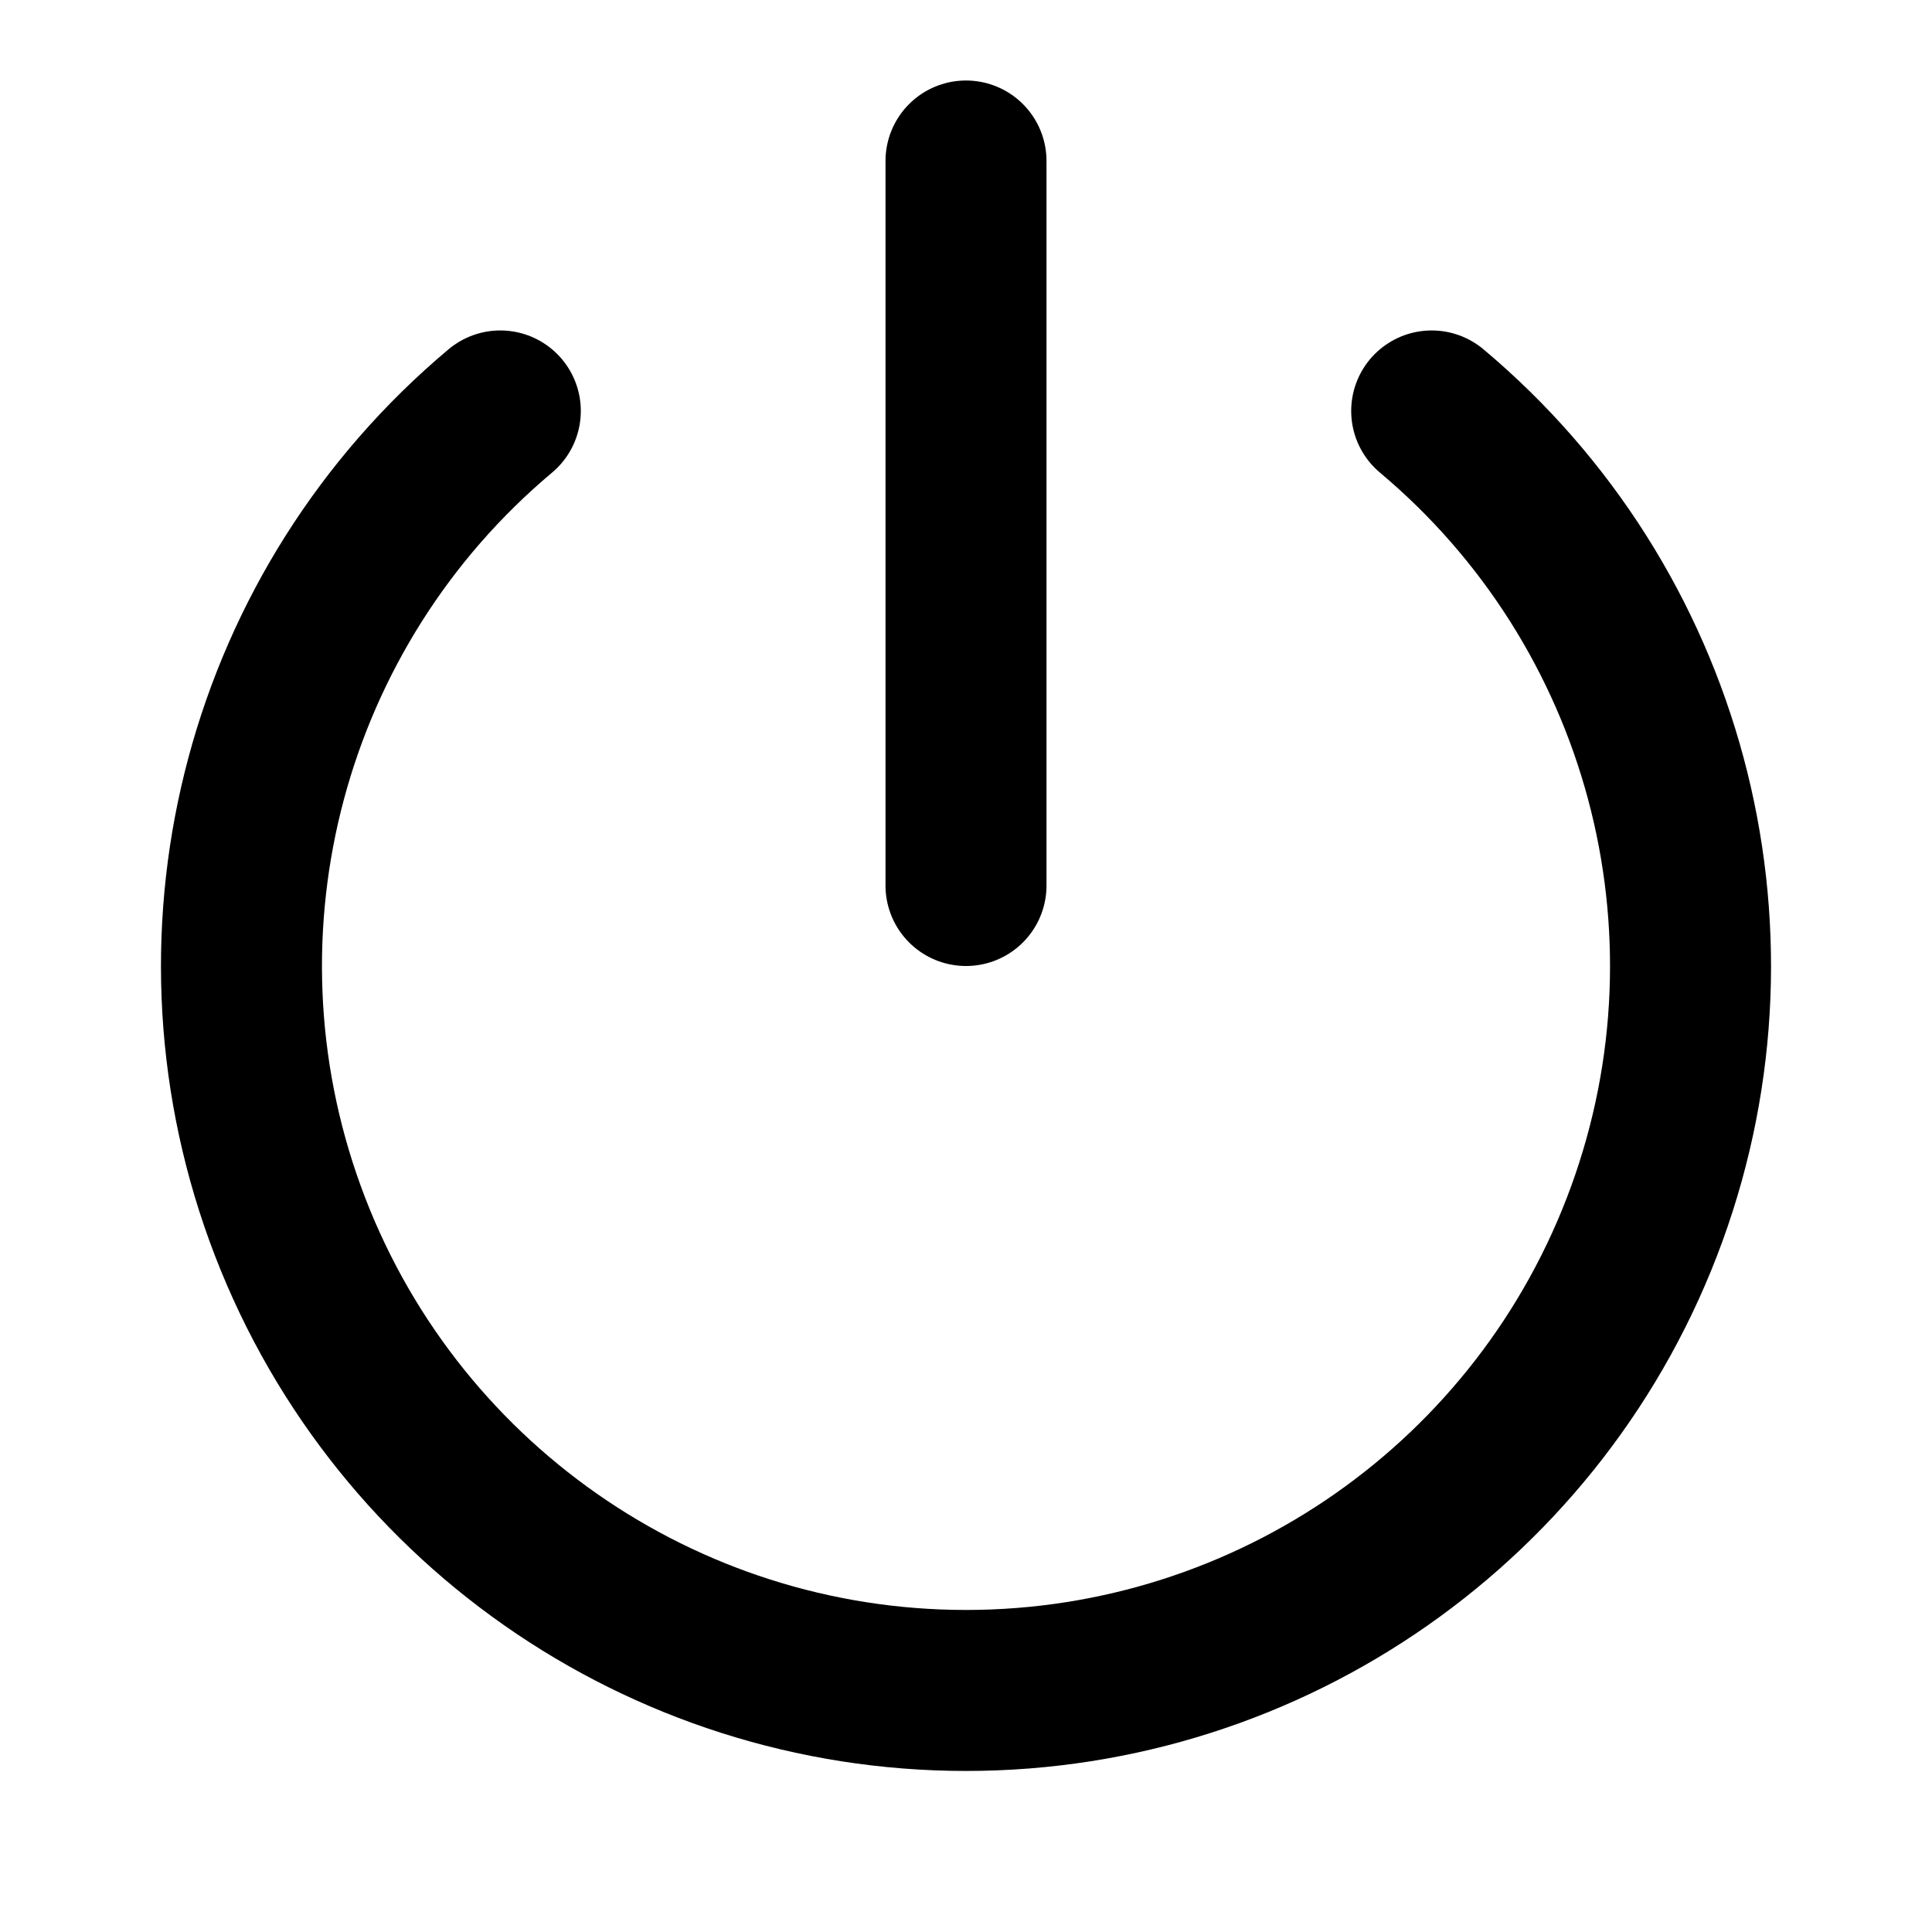
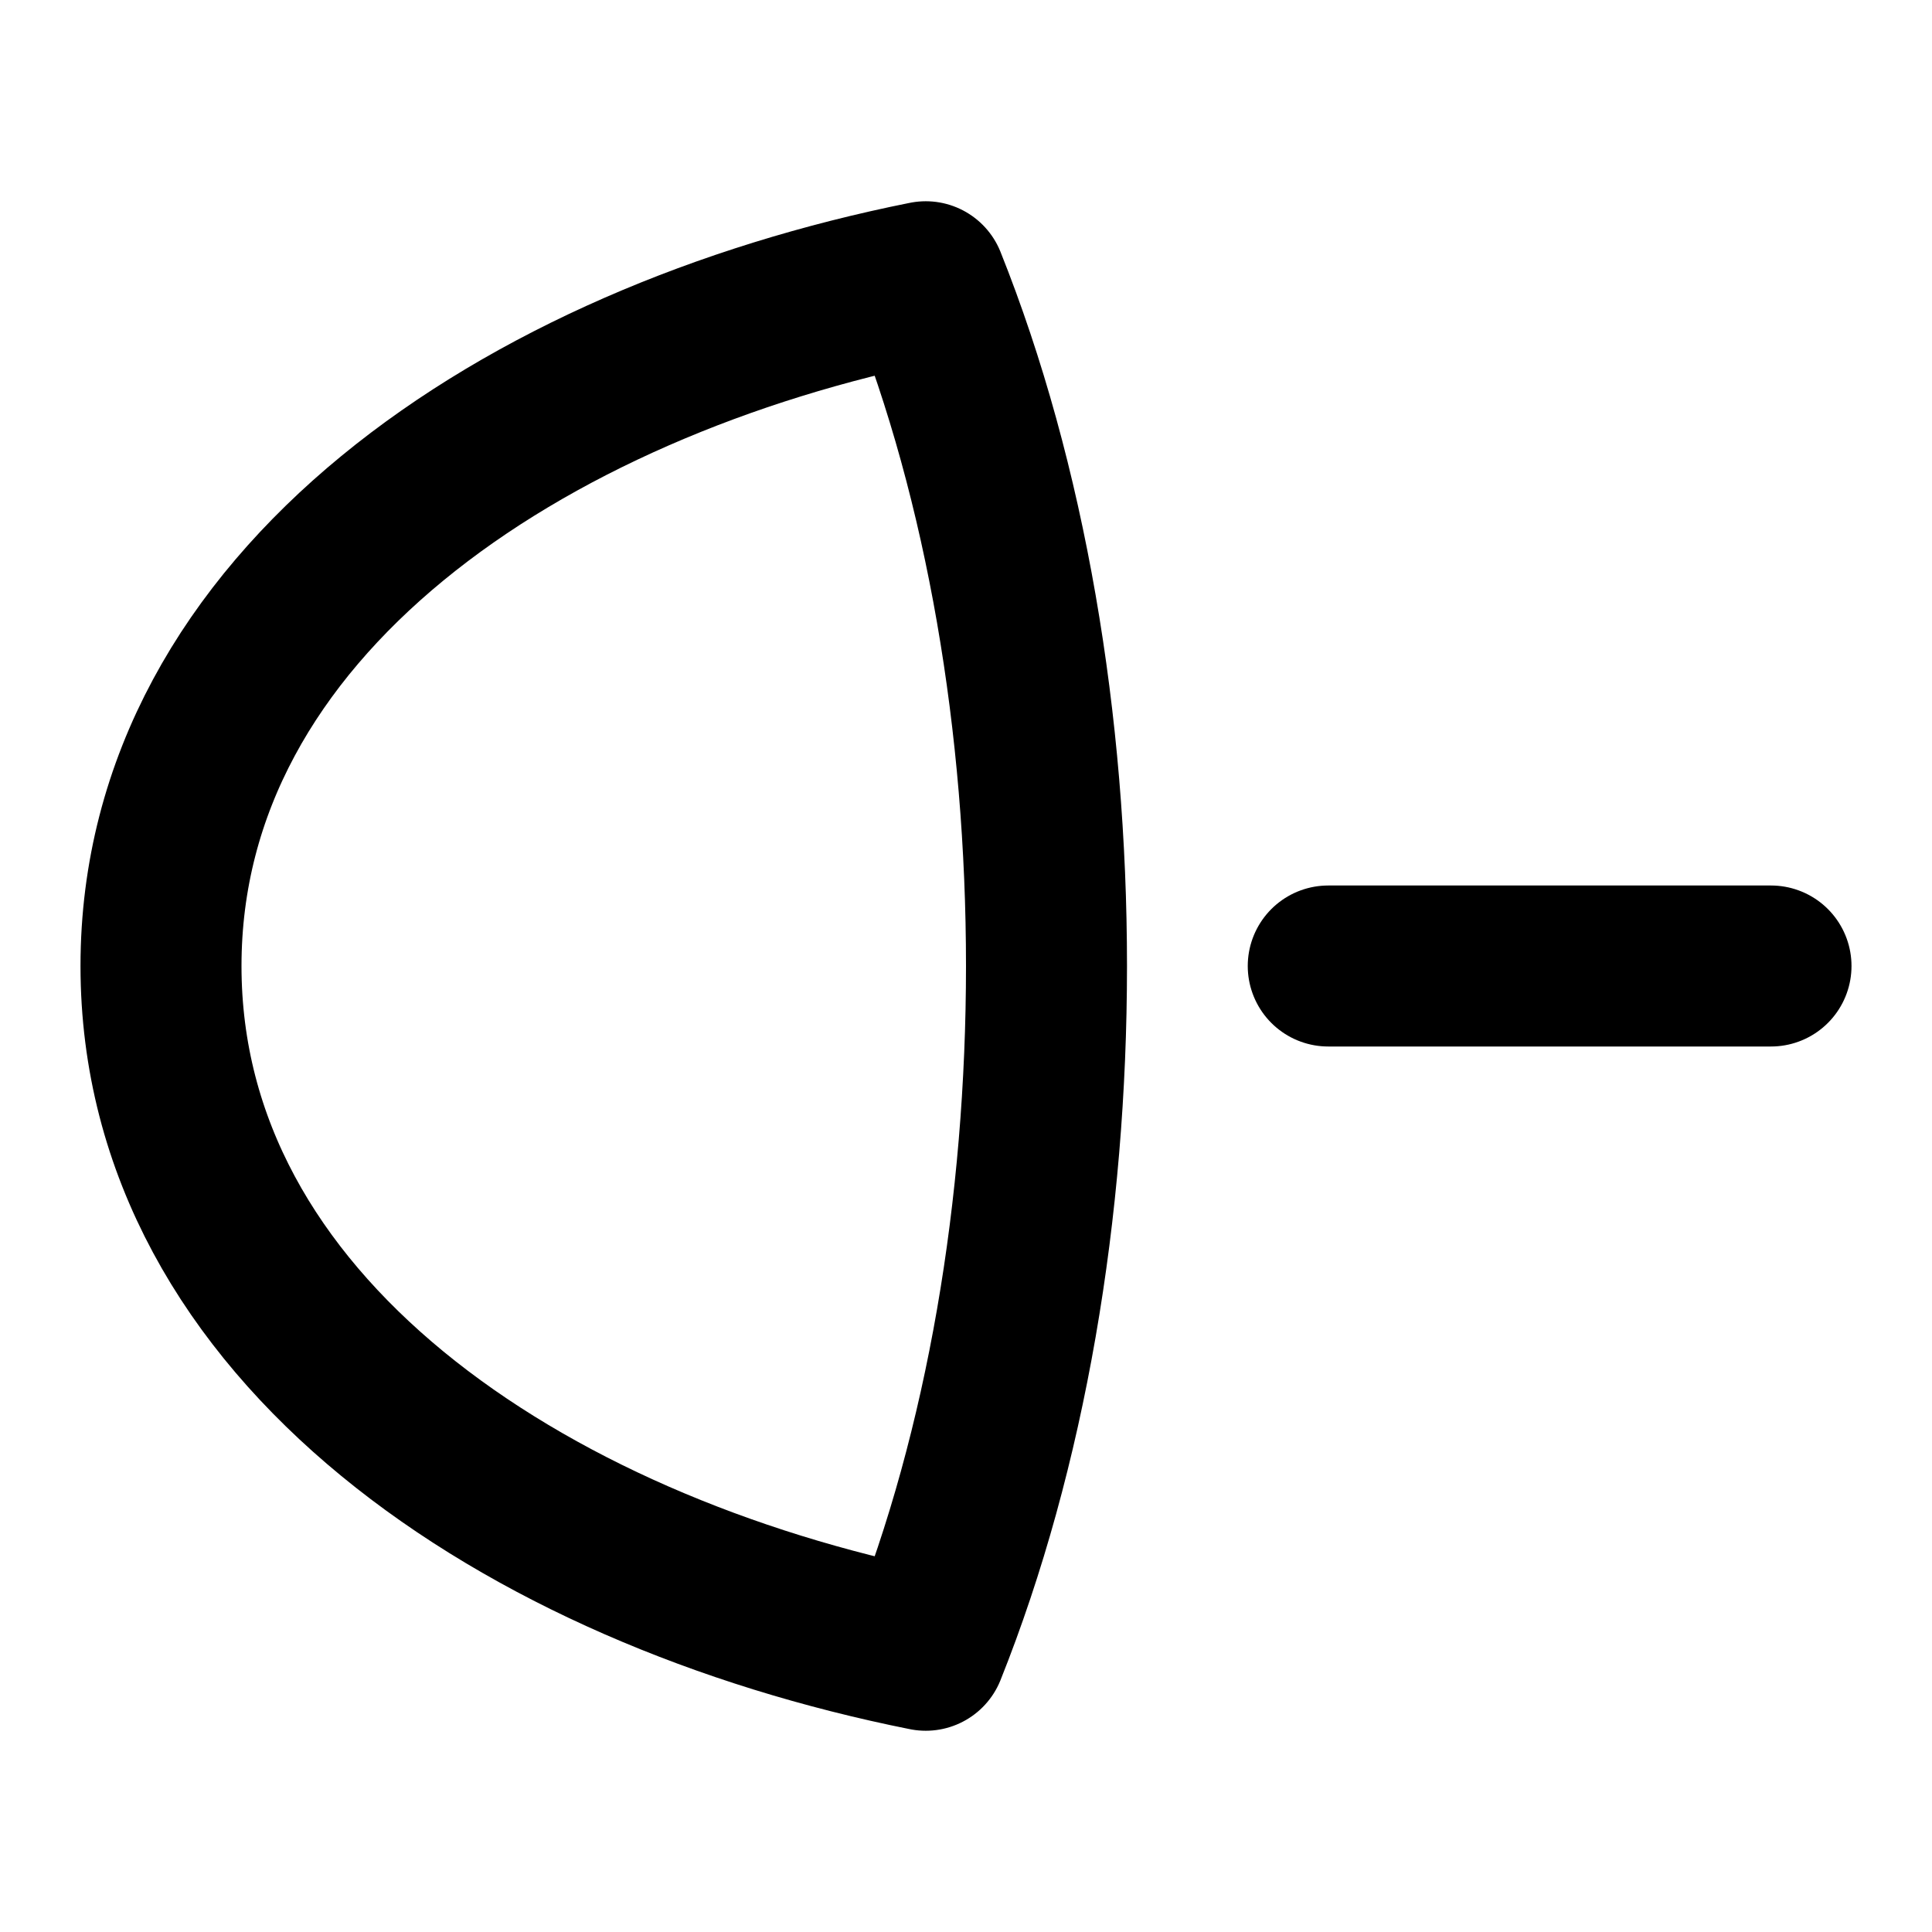
<svg xmlns="http://www.w3.org/2000/svg" width="48" height="48" viewBox="0 0 48 48" fill="none" stroke="#000000" stroke-width="4" stroke-linecap="round" stroke-linejoin="round">
-   <path d="M24 4v18M12.43 10.21a18 18 0 1 0 23.14 0" />
+   <path d="M23 7C13 9 4 15 4 24s9 15 19 17c4-10 4-24 0-34Z" />
+   <path d="M33 24h11" />
</svg>
